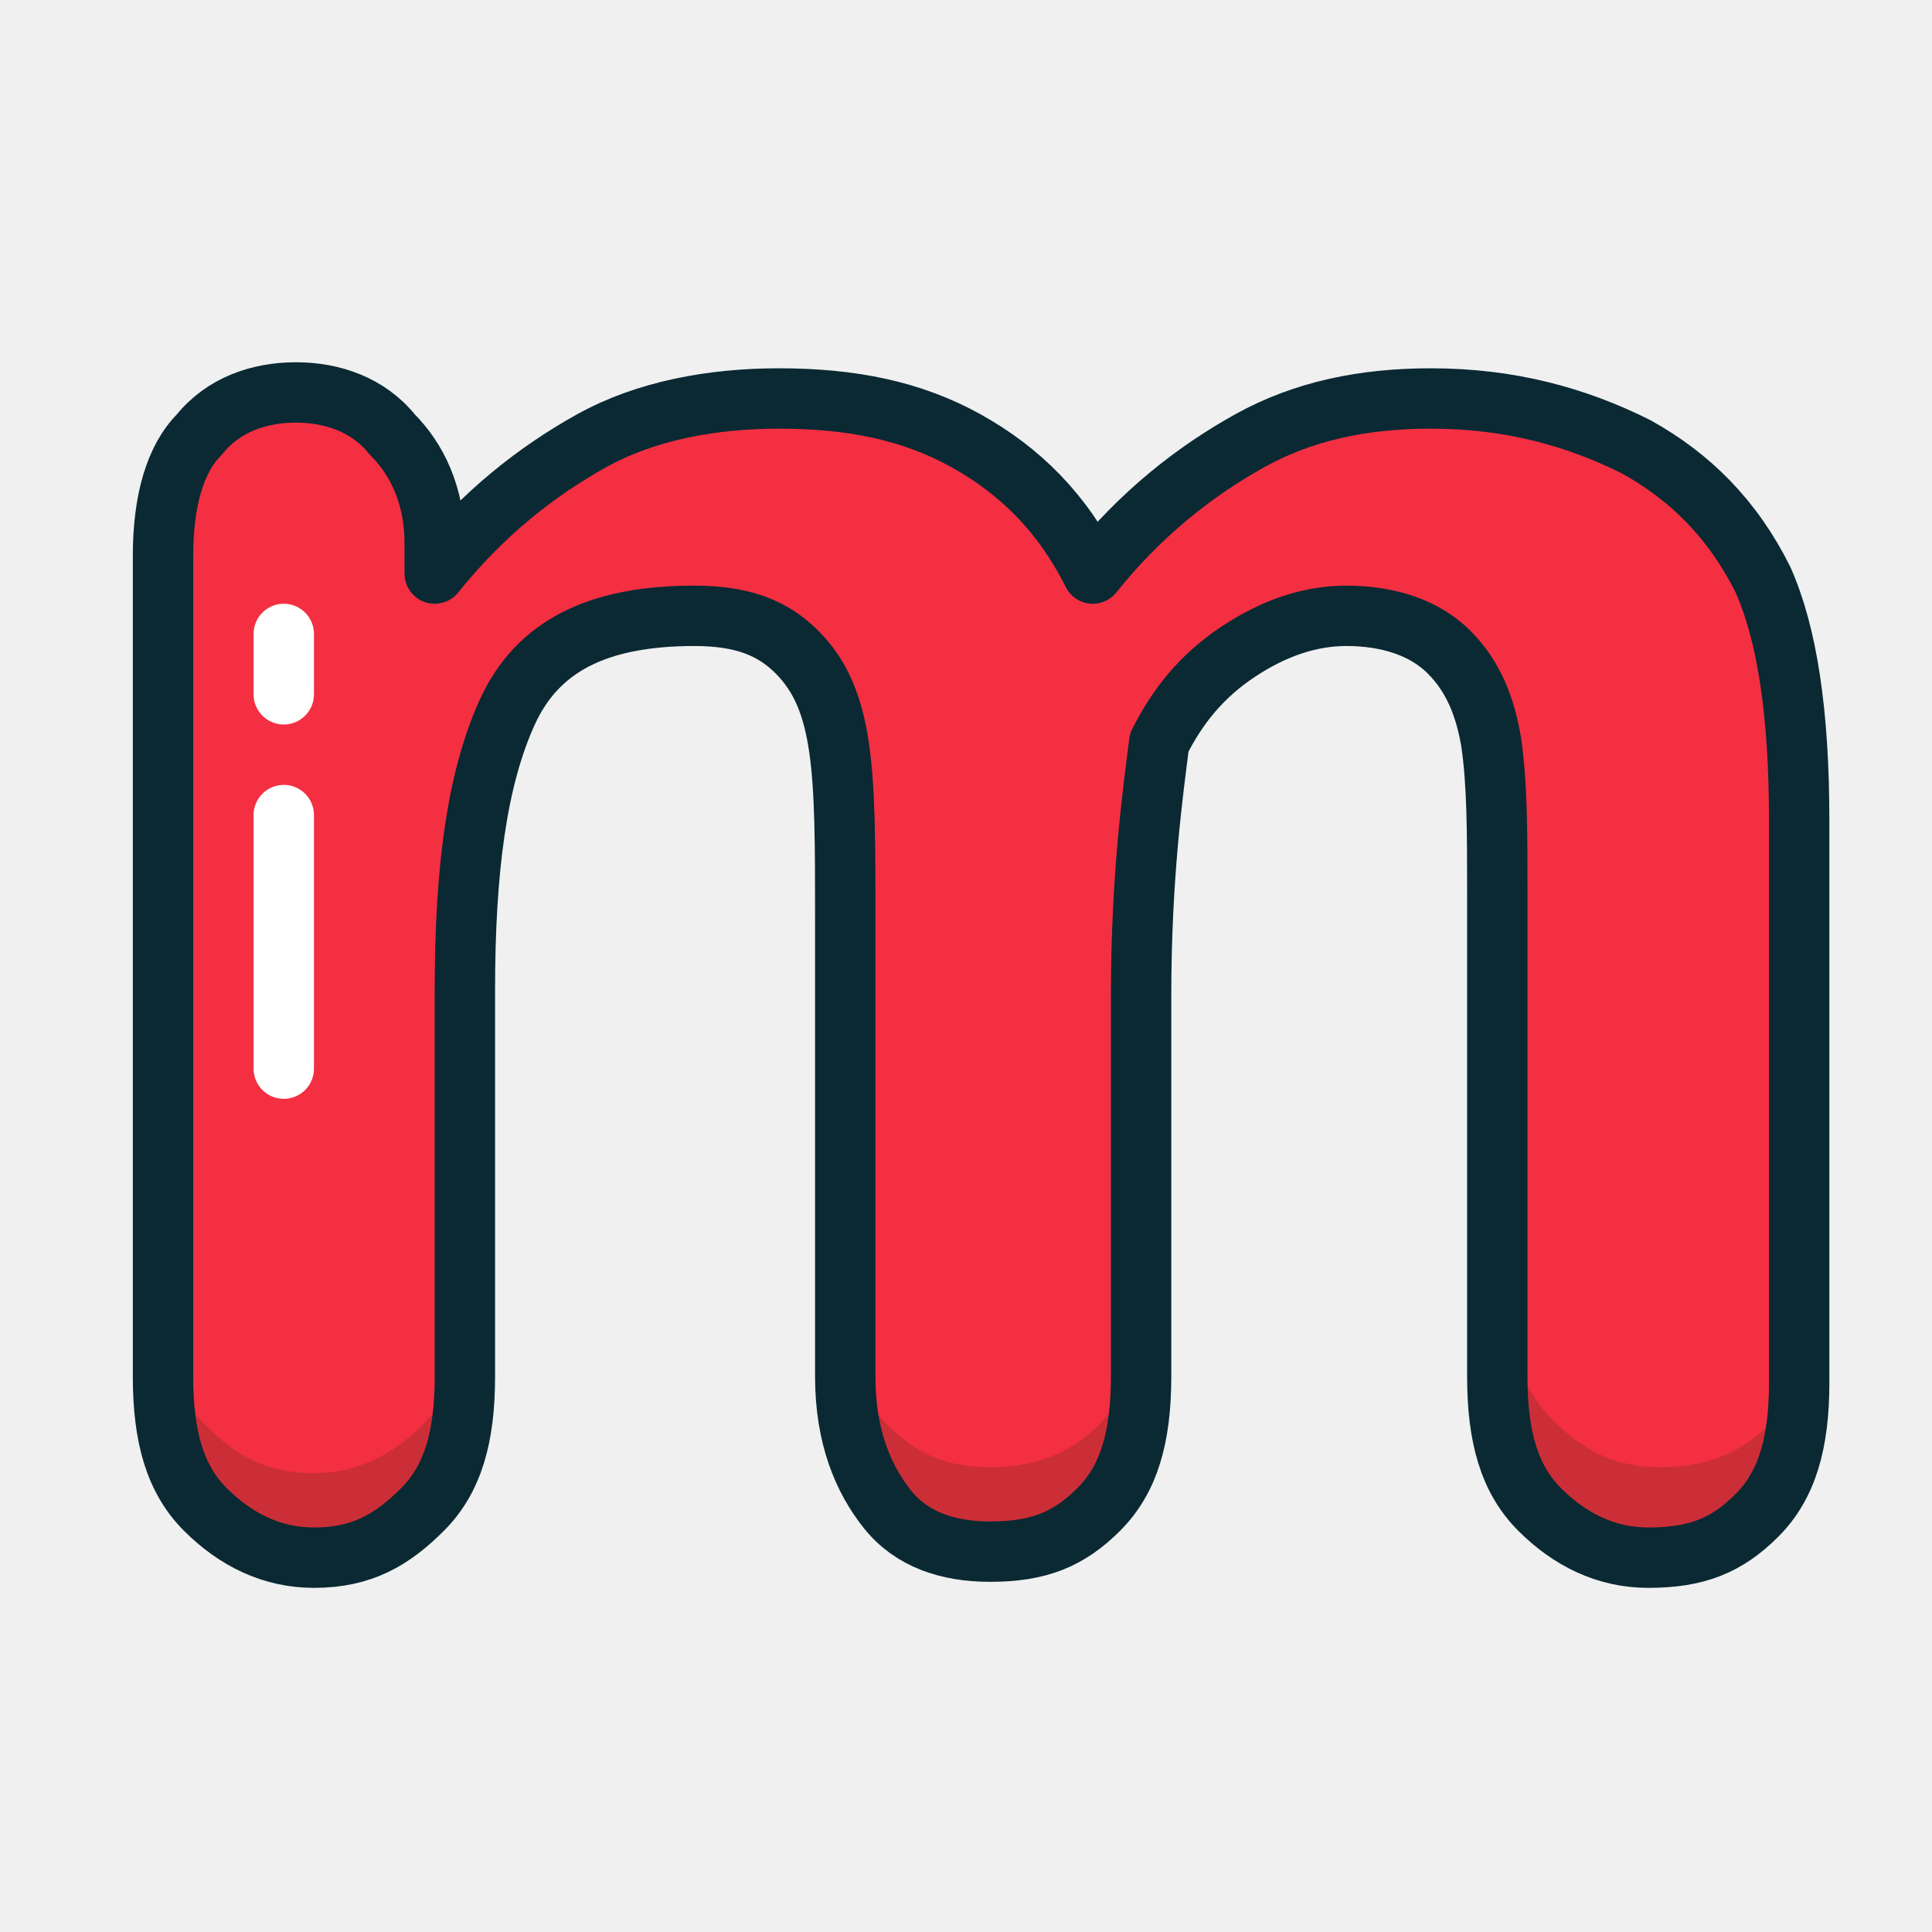
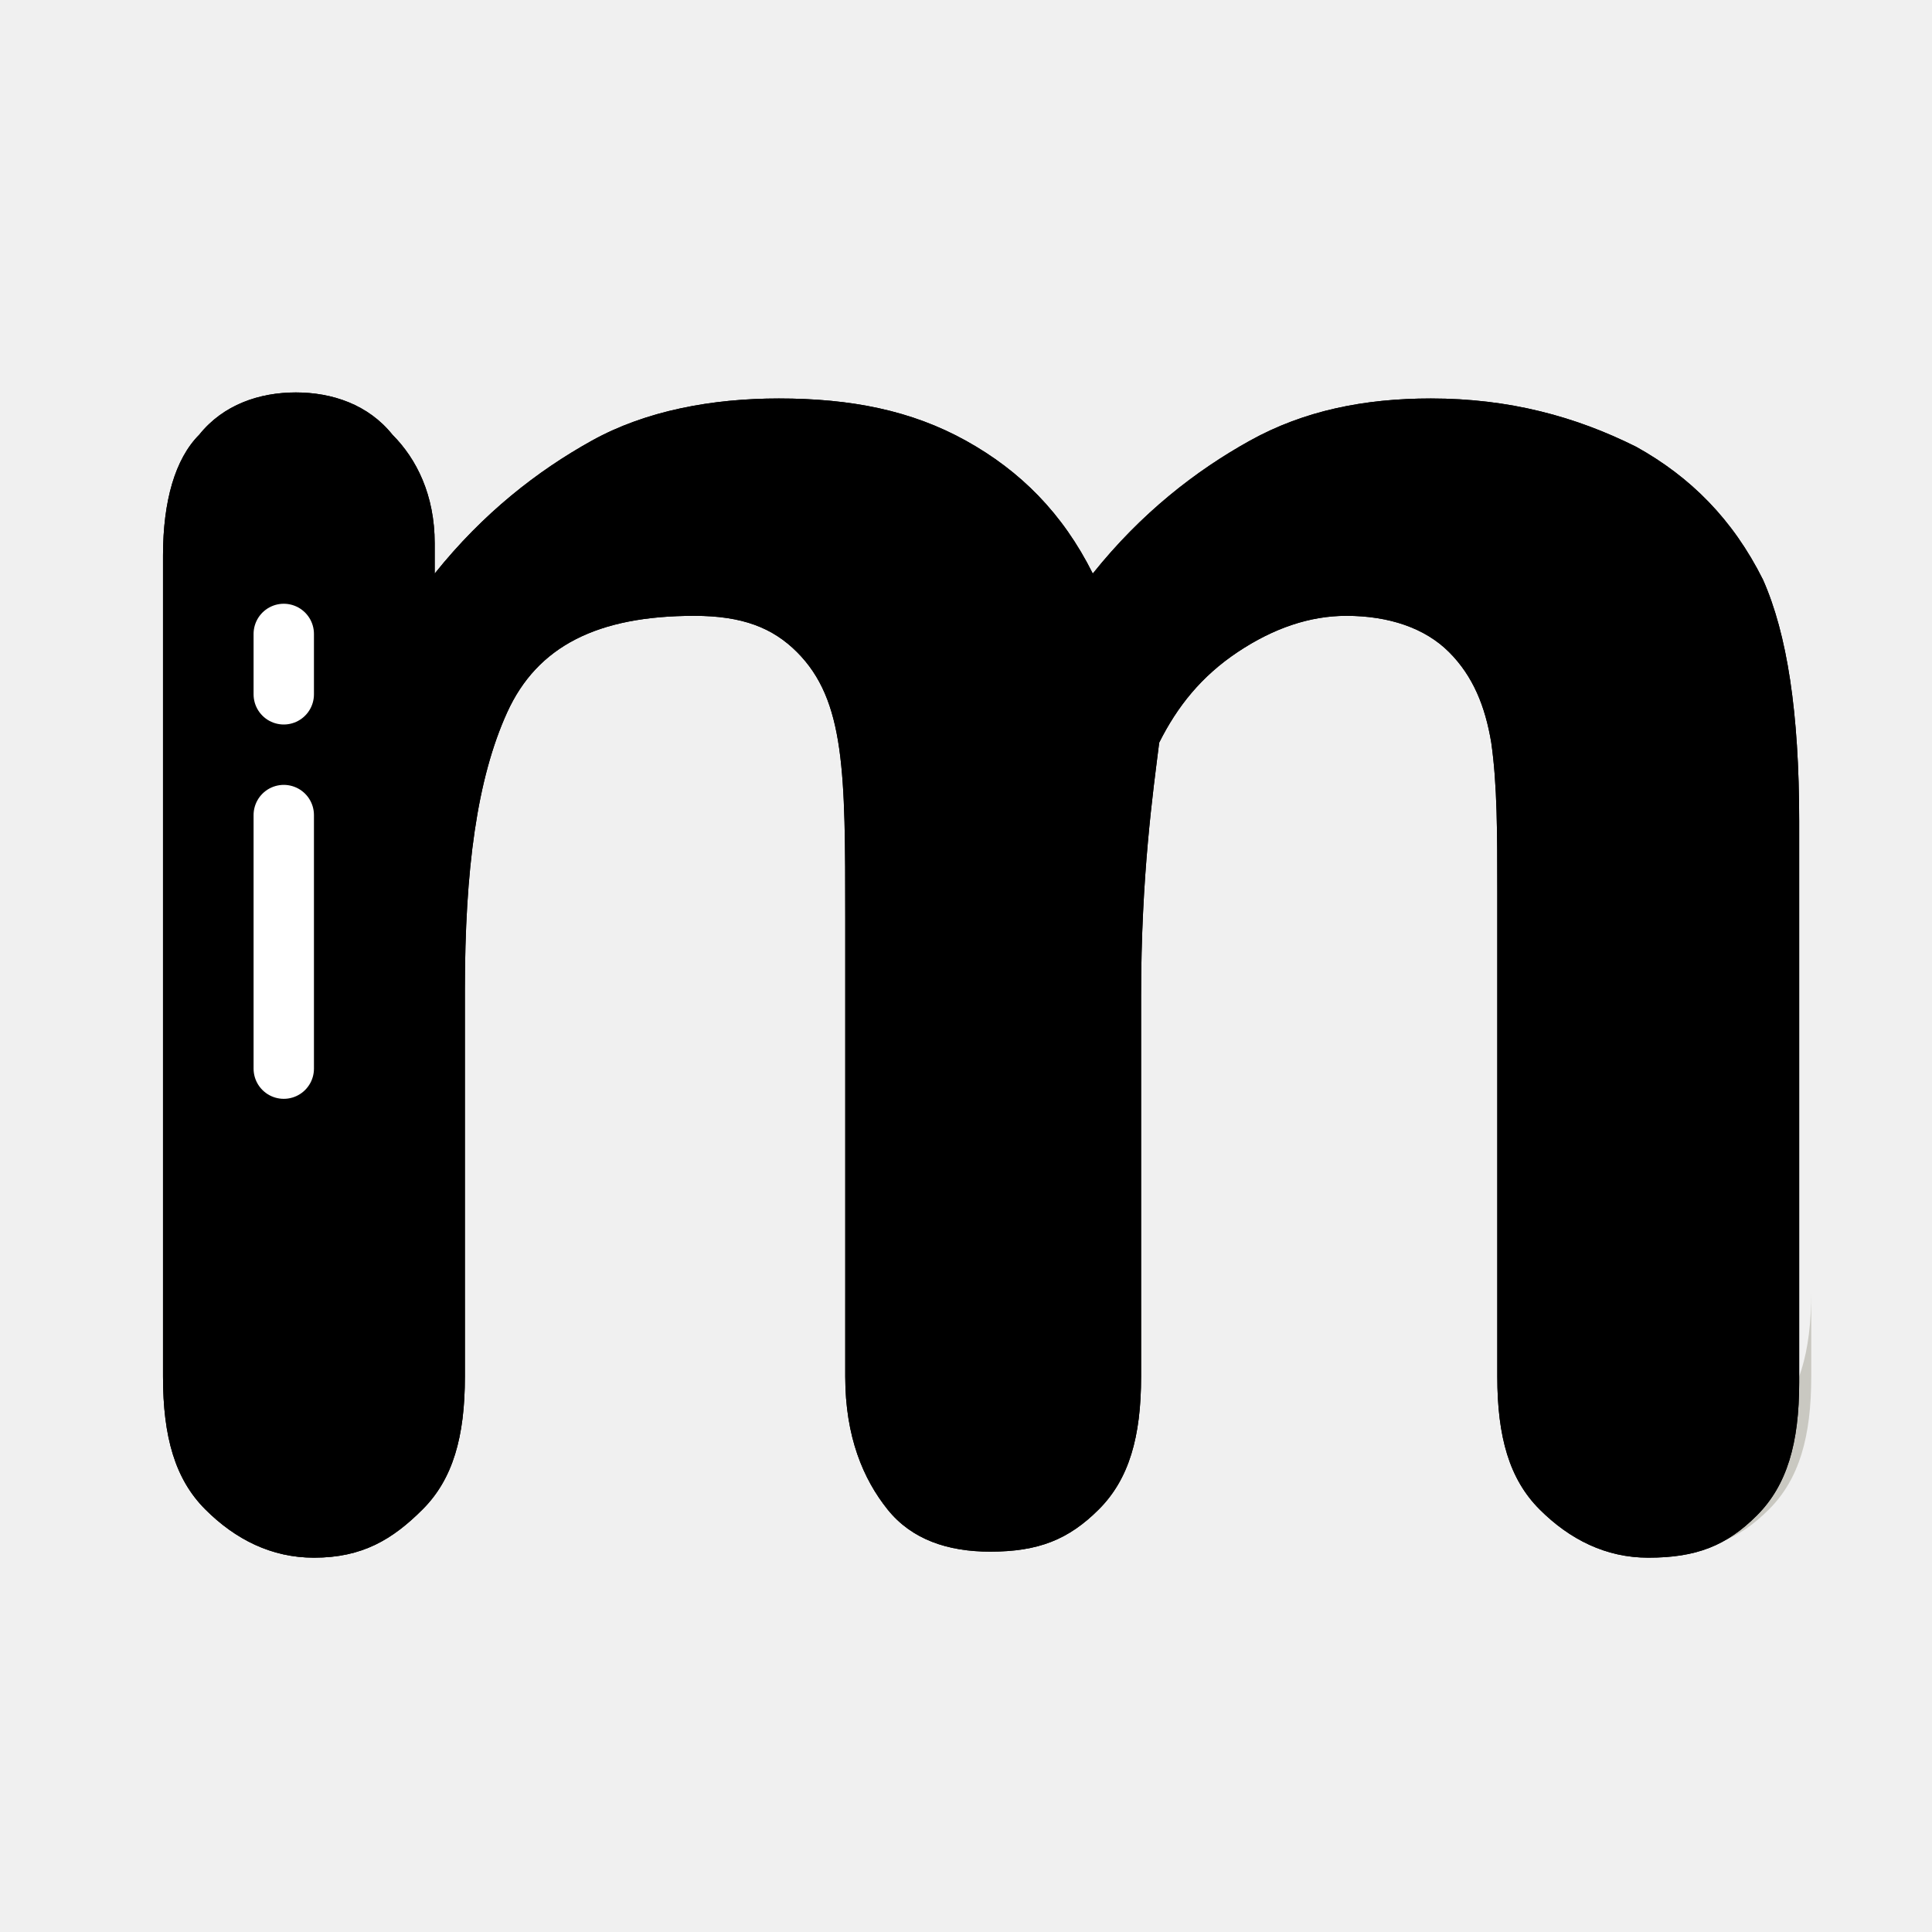
<svg xmlns="http://www.w3.org/2000/svg" id="图层_1" style="enable-background:new -239 241 32 32;" version="1.1" viewBox="-239 241 32 32" xml:space="preserve">
  <style type="text/css">
	.st0{fill:#F42F42;}
	.st1{opacity:0.204;fill:#332E0A;enable-background:new    ;}
	.st2{fill:none;stroke:#0A2933;stroke-linejoin:round;}
	.st3{fill:none;stroke:#FFFFFF;stroke-linecap:round;stroke-linejoin:round;stroke-dasharray:1,2,6,2,3;}
</style>
-   <path class="st0" d="M-220.1,257.5v6.3c0,1-0.2,1.7-0.7,2.2c-0.5,0.5-1,0.7-1.8,0.7c-0.7,0-1.3-0.2-1.7-0.7s-0.7-1.2-0.7-2.2v-7.6  c0-1.2,0-2.1-0.1-2.8c-0.1-0.7-0.3-1.2-0.7-1.6c-0.4-0.4-0.9-0.6-1.7-0.6c-1.6,0-2.6,0.5-3.1,1.6s-0.7,2.6-0.7,4.6v6.4  c0,1-0.2,1.7-0.7,2.2s-1,0.8-1.8,0.8c-0.7,0-1.3-0.3-1.8-0.8s-0.7-1.2-0.7-2.2v-13.6c0-0.9,0.2-1.6,0.6-2c0.4-0.5,1-0.7,1.6-0.7  c0.6,0,1.2,0.2,1.6,0.7c0.4,0.4,0.7,1,0.7,1.8v0.5c0.8-1,1.7-1.7,2.6-2.2c0.9-0.5,2-0.7,3.1-0.7c1.2,0,2.2,0.2,3.1,0.7  c0.9,0.5,1.6,1.2,2.1,2.2c0.8-1,1.7-1.7,2.6-2.2s1.9-0.7,3-0.7c1.3,0,2.4,0.3,3.4,0.8c0.9,0.5,1.6,1.2,2.1,2.2  c0.4,0.9,0.6,2.2,0.6,4v9.3c0,1-0.2,1.7-0.7,2.2s-1,0.7-1.8,0.7c-0.7,0-1.3-0.3-1.8-0.8s-0.7-1.2-0.7-2.2v-8c0-1,0-1.8-0.1-2.5  c-0.1-0.6-0.3-1.1-0.7-1.5c-0.4-0.4-1-0.6-1.7-0.6c-0.6,0-1.2,0.2-1.8,0.6s-1,0.9-1.3,1.5C-219.9,254.1-220.1,255.5-220.1,257.5z" />
+   <path class="letter-fill" d="M-220.1,257.5v6.3c0,1-0.2,1.7-0.7,2.2c-0.5,0.5-1,0.7-1.8,0.7c-0.7,0-1.3-0.2-1.7-0.7s-0.7-1.2-0.7-2.2v-7.6  c0-1.2,0-2.1-0.1-2.8c-0.1-0.7-0.3-1.2-0.7-1.6c-0.4-0.4-0.9-0.6-1.7-0.6c-1.6,0-2.6,0.5-3.1,1.6s-0.7,2.6-0.7,4.6v6.4  c0,1-0.2,1.7-0.7,2.2s-1,0.8-1.8,0.8c-0.7,0-1.3-0.3-1.8-0.8s-0.7-1.2-0.7-2.2v-13.6c0-0.9,0.2-1.6,0.6-2c0.4-0.5,1-0.7,1.6-0.7  c0.6,0,1.2,0.2,1.6,0.7c0.4,0.4,0.7,1,0.7,1.8v0.5c0.8-1,1.7-1.7,2.6-2.2c0.9-0.5,2-0.7,3.1-0.7c1.2,0,2.2,0.2,3.1,0.7  c0.9,0.5,1.6,1.2,2.1,2.2c0.8-1,1.7-1.7,2.6-2.2s1.9-0.7,3-0.7c1.3,0,2.4,0.3,3.4,0.8c0.9,0.5,1.6,1.2,2.1,2.2  c0.4,0.9,0.6,2.2,0.6,4v9.3c0,1-0.2,1.7-0.7,2.2s-1,0.7-1.8,0.7c-0.7,0-1.3-0.3-1.8-0.8s-0.7-1.2-0.7-2.2v-8c0-1,0-1.8-0.1-2.5  c-0.1-0.6-0.3-1.1-0.7-1.5c-0.4-0.4-1-0.6-1.7-0.6c-0.6,0-1.2,0.2-1.8,0.6s-1,0.9-1.3,1.5C-219.9,254.1-220.1,255.5-220.1,257.5z" />
  <path class="st1" d="M-209,262.4v1.4c0,1-0.2,1.7-0.7,2.2s-1,0.7-1.8,0.7c-0.7,0-1.3-0.3-1.8-0.8  s-0.7-1.2-0.7-2.2v-1.4c0,1,0.2,1.7,0.7,2.2s1,0.8,1.8,0.8c0.7,0,1.3-0.2,1.8-0.7S-209,263.4-209,262.4z M-220.1,262.4v1.4  c0,1-0.2,1.7-0.7,2.2c-0.5,0.5-1,0.7-1.8,0.7c-0.7,0-1.3-0.2-1.7-0.7s-0.7-1.2-0.7-2.2v-1.4c0,1,0.2,1.7,0.7,2.2s1,0.7,1.7,0.7  c0.7,0,1.3-0.2,1.8-0.7C-220.3,264.1-220.1,263.4-220.1,262.4z M-231.3,262.4v1.4c0,1-0.2,1.7-0.7,2.2s-1,0.8-1.8,0.8  c-0.7,0-1.3-0.3-1.8-0.8s-0.7-1.2-0.7-2.2v-1.4c0,1,0.2,1.7,0.7,2.2s1,0.8,1.8,0.8c0.7,0,1.3-0.3,1.8-0.8S-231.3,263.4-231.3,262.4z  " id="Combined-Shape" />
-   <path class="st2" d="M-220.1,257.5v6.3c0,1-0.2,1.7-0.7,2.2c-0.5,0.5-1,0.7-1.8,0.7c-0.7,0-1.3-0.2-1.7-0.7s-0.7-1.2-0.7-2.2v-7.6  c0-1.2,0-2.1-0.1-2.8c-0.1-0.7-0.3-1.2-0.7-1.6c-0.4-0.4-0.9-0.6-1.7-0.6c-1.6,0-2.6,0.5-3.1,1.6s-0.7,2.6-0.7,4.6v6.4  c0,1-0.2,1.7-0.7,2.2s-1,0.8-1.8,0.8c-0.7,0-1.3-0.3-1.8-0.8s-0.7-1.2-0.7-2.2v-13.6c0-0.9,0.2-1.6,0.6-2c0.4-0.5,1-0.7,1.6-0.7  c0.6,0,1.2,0.2,1.6,0.7c0.4,0.4,0.7,1,0.7,1.8v0.5c0.8-1,1.7-1.7,2.6-2.2c0.9-0.5,2-0.7,3.1-0.7c1.2,0,2.2,0.2,3.1,0.7  c0.9,0.5,1.6,1.2,2.1,2.2c0.8-1,1.7-1.7,2.6-2.2s1.9-0.7,3-0.7c1.3,0,2.4,0.3,3.4,0.8c0.9,0.5,1.6,1.2,2.1,2.2  c0.4,0.9,0.6,2.2,0.6,4v9.3c0,1-0.2,1.7-0.7,2.2s-1,0.7-1.8,0.7c-0.7,0-1.3-0.3-1.8-0.8s-0.7-1.2-0.7-2.2v-8c0-1,0-1.8-0.1-2.5  c-0.1-0.6-0.3-1.1-0.7-1.5c-0.4-0.4-1-0.6-1.7-0.6c-0.6,0-1.2,0.2-1.8,0.6s-1,0.9-1.3,1.5C-219.9,254.1-220.1,255.5-220.1,257.5z" />
+   <path class="letter-border" d="M-220.1,257.5v6.3c0,1-0.2,1.7-0.7,2.2c-0.5,0.5-1,0.7-1.8,0.7c-0.7,0-1.3-0.2-1.7-0.7s-0.7-1.2-0.7-2.2v-7.6  c0-1.2,0-2.1-0.1-2.8c-0.1-0.7-0.3-1.2-0.7-1.6c-0.4-0.4-0.9-0.6-1.7-0.6c-1.6,0-2.6,0.5-3.1,1.6s-0.7,2.6-0.7,4.6v6.4  c0,1-0.2,1.7-0.7,2.2s-1,0.8-1.8,0.8c-0.7,0-1.3-0.3-1.8-0.8s-0.7-1.2-0.7-2.2v-13.6c0-0.9,0.2-1.6,0.6-2c0.4-0.5,1-0.7,1.6-0.7  c0.6,0,1.2,0.2,1.6,0.7c0.4,0.4,0.7,1,0.7,1.8v0.5c0.8-1,1.7-1.7,2.6-2.2c0.9-0.5,2-0.7,3.1-0.7c1.2,0,2.2,0.2,3.1,0.7  c0.9,0.5,1.6,1.2,2.1,2.2c0.8-1,1.7-1.7,2.6-2.2s1.9-0.7,3-0.7c1.3,0,2.4,0.3,3.4,0.8c0.9,0.5,1.6,1.2,2.1,2.2  c0.4,0.9,0.6,2.2,0.6,4v9.3c0,1-0.2,1.7-0.7,2.2s-1,0.7-1.8,0.7c-0.7,0-1.3-0.3-1.8-0.8s-0.7-1.2-0.7-2.2v-8c0-1,0-1.8-0.1-2.5  c-0.1-0.6-0.3-1.1-0.7-1.5c-0.4-0.4-1-0.6-1.7-0.6c-0.6,0-1.2,0.2-1.8,0.6s-1,0.9-1.3,1.5C-219.9,254.1-220.1,255.5-220.1,257.5z" />
  <path class="st3" d="M-234.3,251.5v7.2" id="Path-15" />
</svg>
